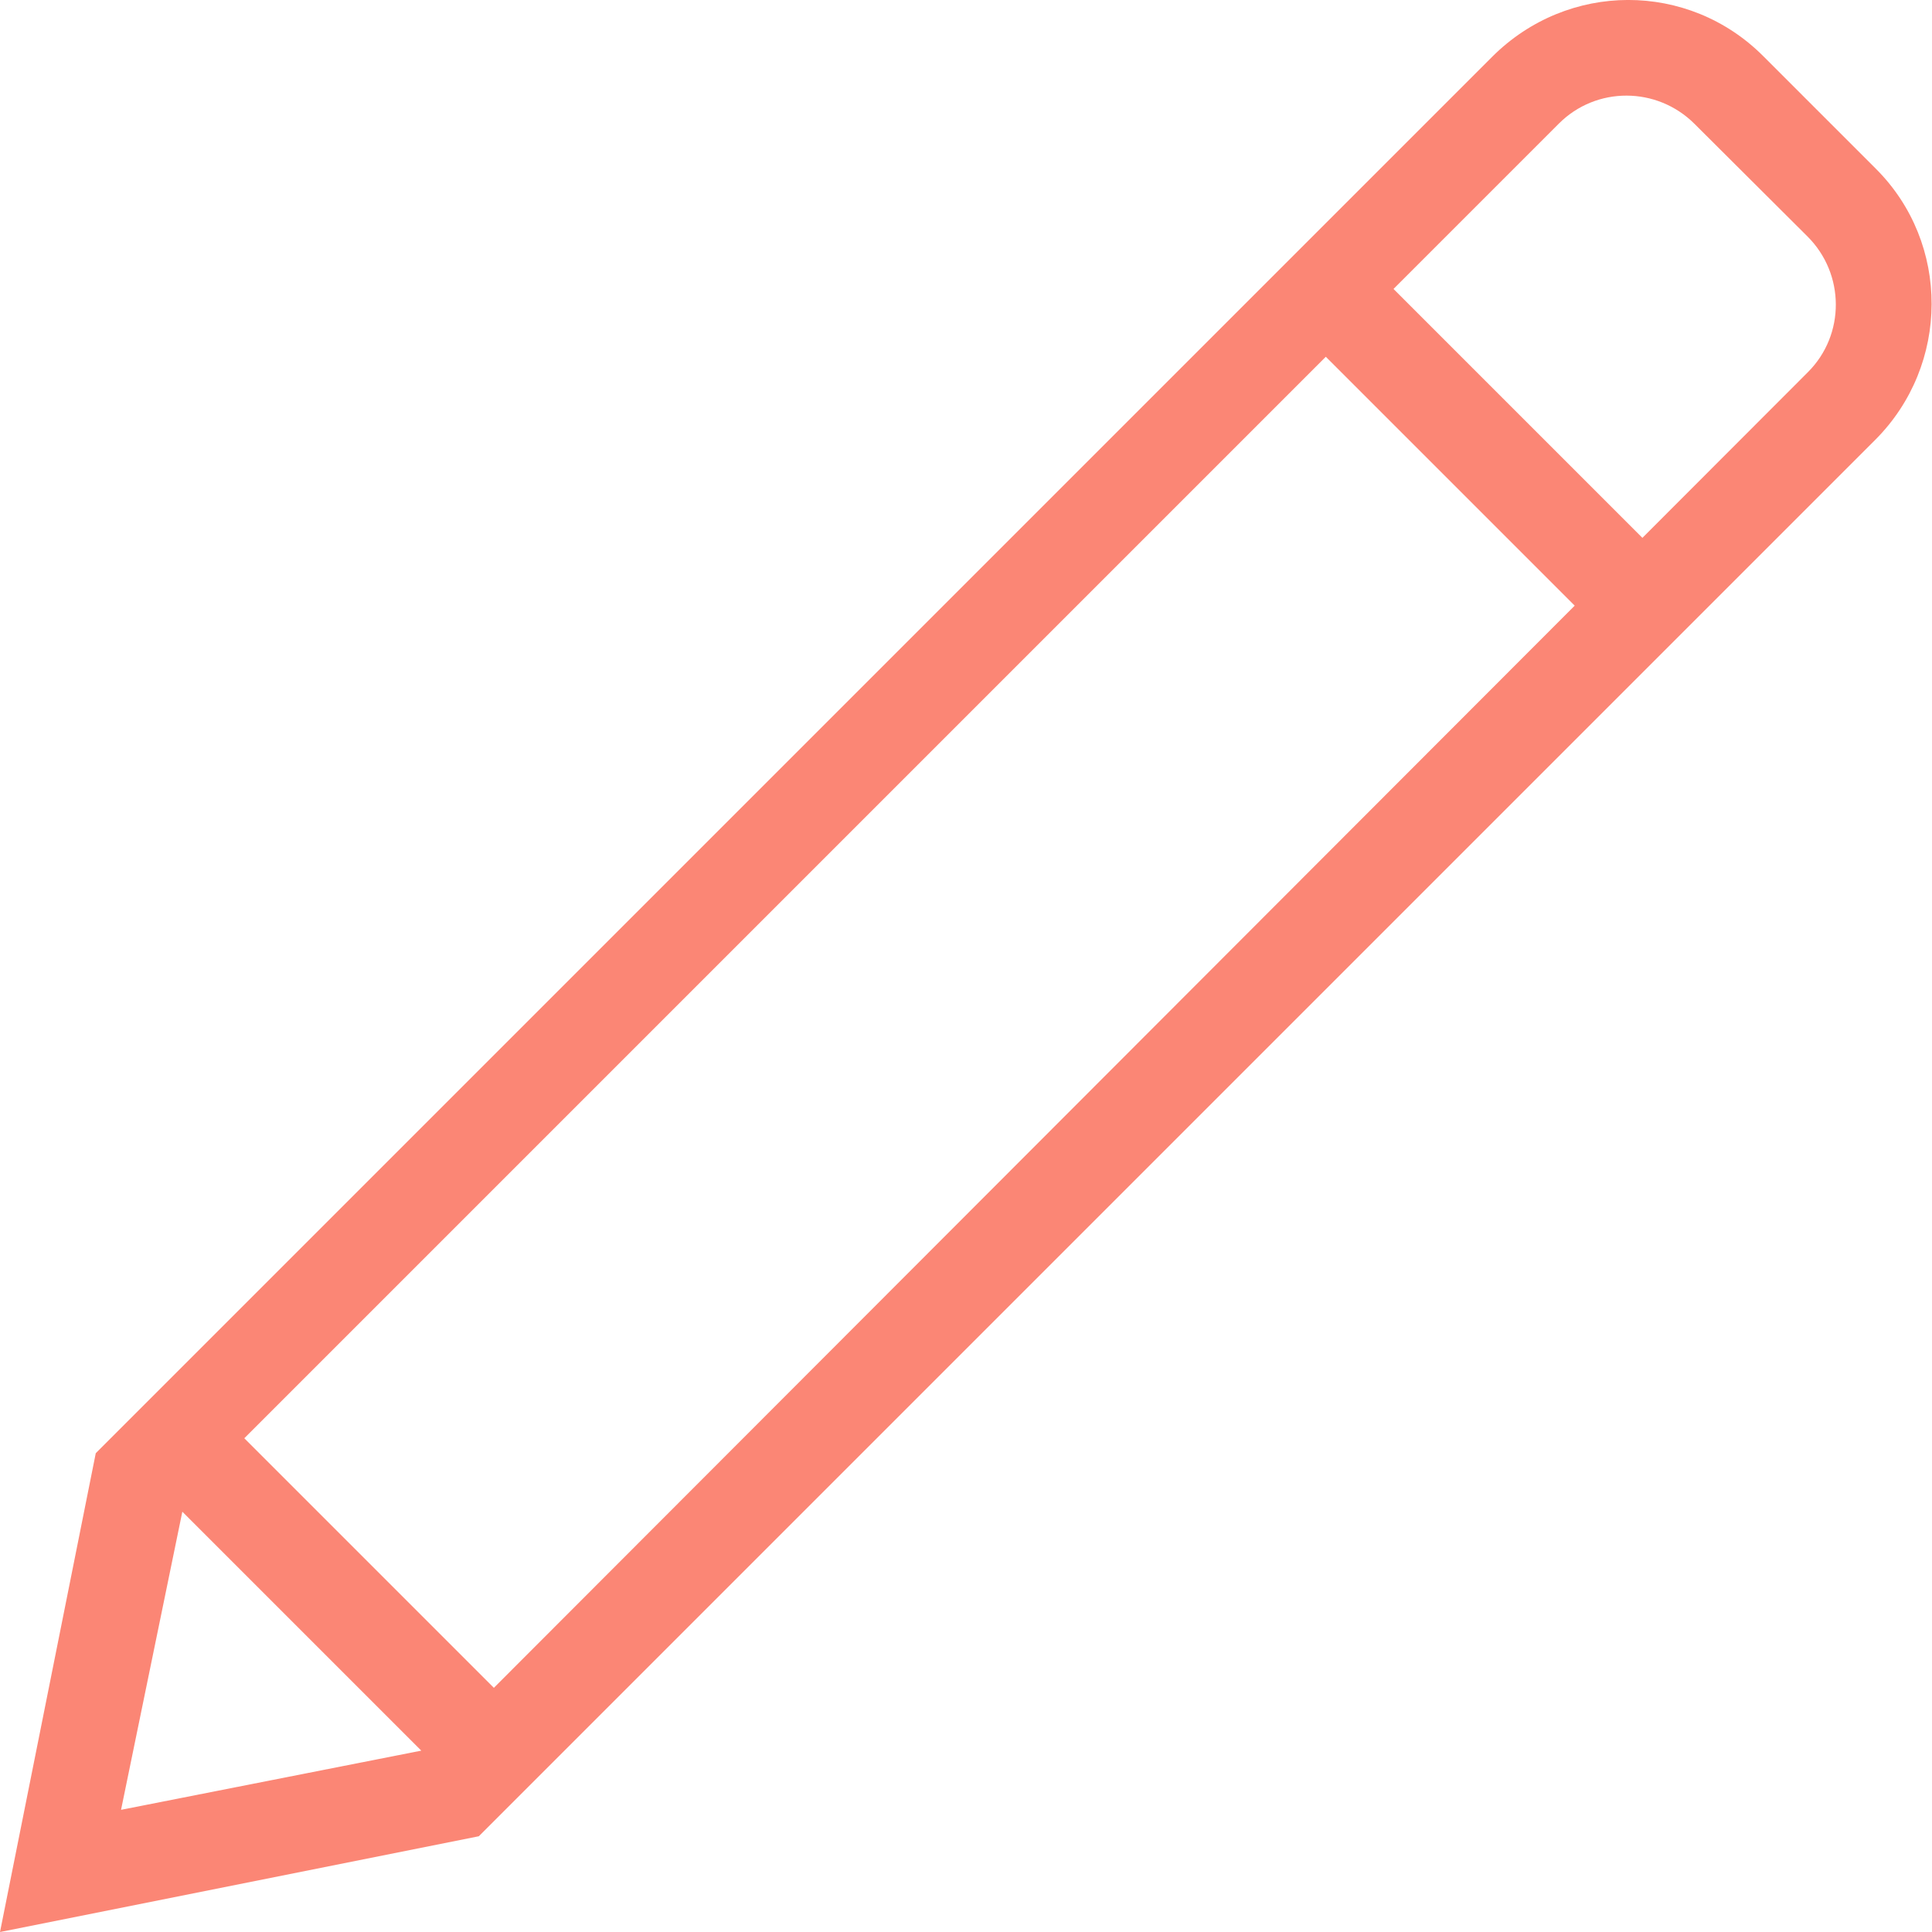
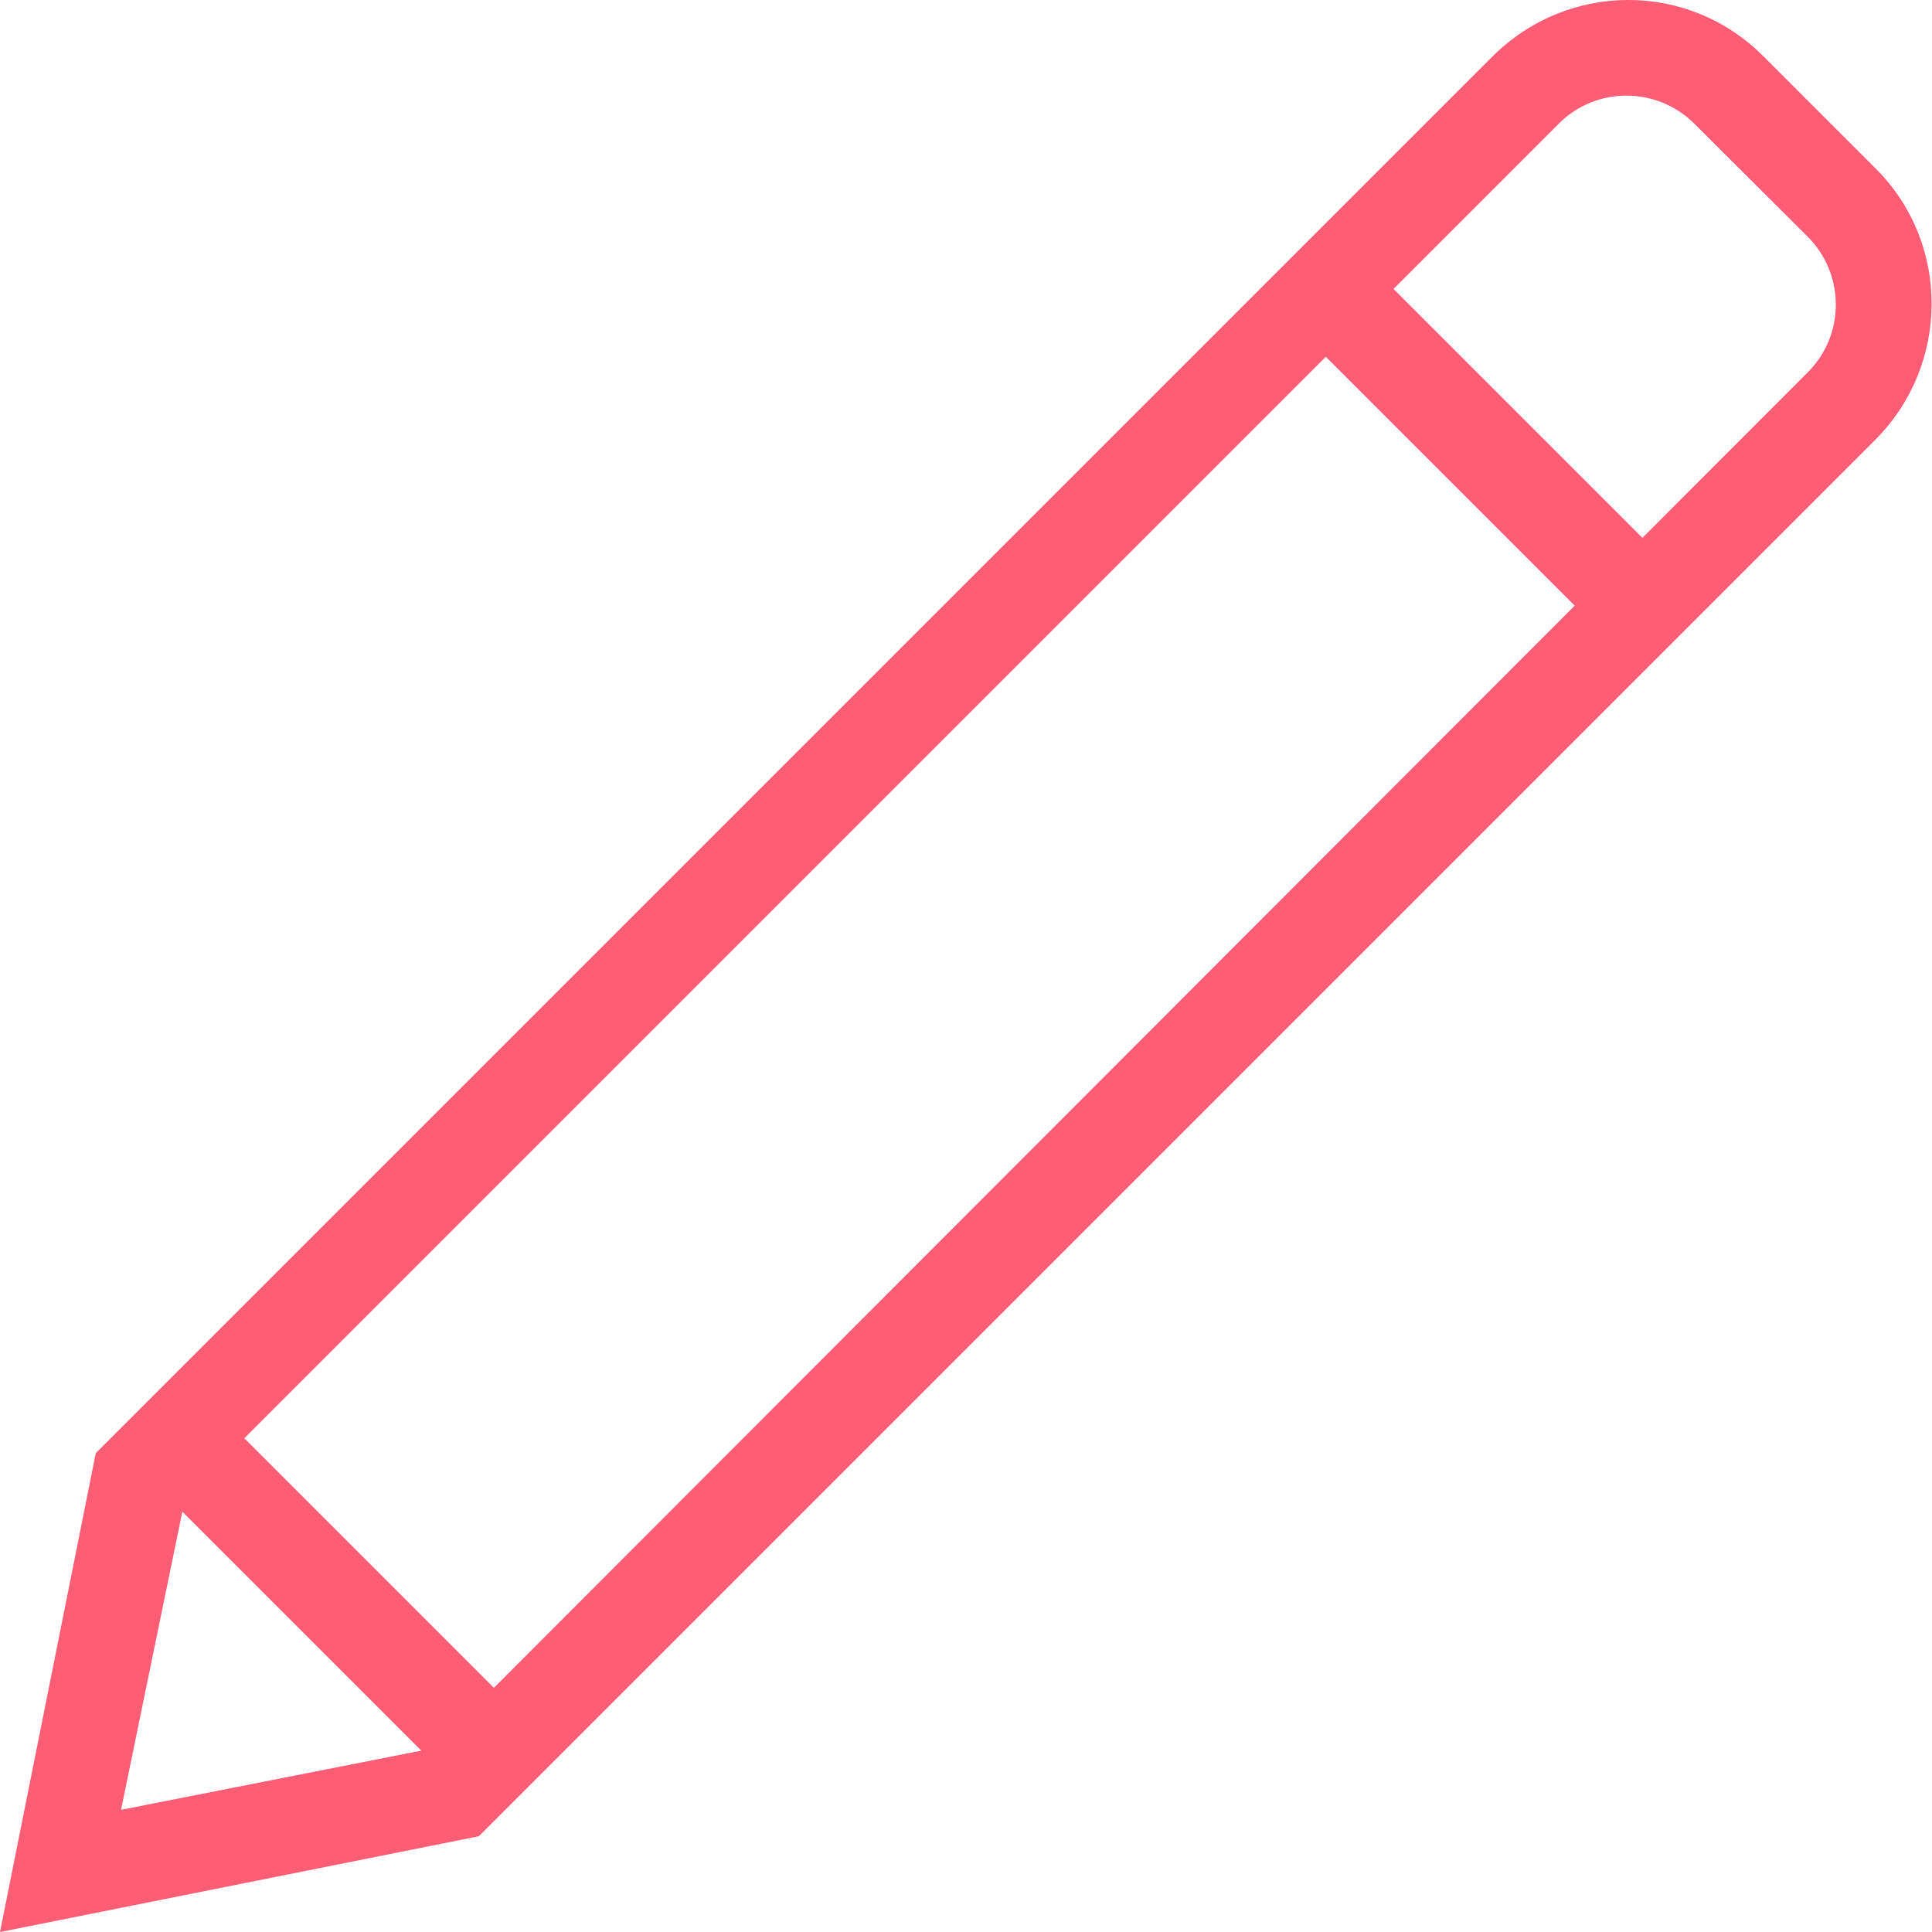
<svg xmlns="http://www.w3.org/2000/svg" height="20.174" version="1.1" viewBox="0 0 20.17 20.174" width="20.17" id="svg4240">
  <defs id="defs4246" />
  <g id="Page-1" style="fill:none;fill-rule:evenodd;stroke:none;stroke-width:1" transform="translate(-10,-5.825745)">
    <g id="icon-136-document-edit" style="fill:#929292">
-       <path d="m 26.443,12.15 -11.286,11.3 0,0 L 12.551,20.844 23.844,9.551 Z m 0.707,-0.708 1.729,-1.731 c 0.39,-0.39 0.387,-1.025 -0.005,-1.416 L 27.694,7.119 C 27.302,6.728 26.669,6.725 26.278,7.116 L 24.551,8.843 Z M 11.904,21.611 11.264,24.724 14.399,24.106 Z M 22,18 29.58,10.42 c 0.784,-0.784 0.786,-2.054 0.01,-2.83 L 28.41,6.41 C 27.631,5.631 26.373,5.627 25.58,6.42 L 22,10 l -1,1 -10,10 -1,5 5,-1 6,-6" id="document-edit" style="fill:#fb8675;fill-opacity:1" />
+       <path d="m 26.443,12.15 -11.286,11.3 0,0 L 12.551,20.844 23.844,9.551 Z m 0.707,-0.708 1.729,-1.731 c 0.39,-0.39 0.387,-1.025 -0.005,-1.416 L 27.694,7.119 C 27.302,6.728 26.669,6.725 26.278,7.116 L 24.551,8.843 Z M 11.904,21.611 11.264,24.724 14.399,24.106 Z M 22,18 29.58,10.42 c 0.784,-0.784 0.786,-2.054 0.01,-2.83 L 28.41,6.41 C 27.631,5.631 26.373,5.627 25.58,6.42 L 22,10 l -1,1 -10,10 -1,5 5,-1 6,-6" id="document-edit" style="fill:#ff5d76;fill-opacity:1" />
    </g>
  </g>
</svg>
